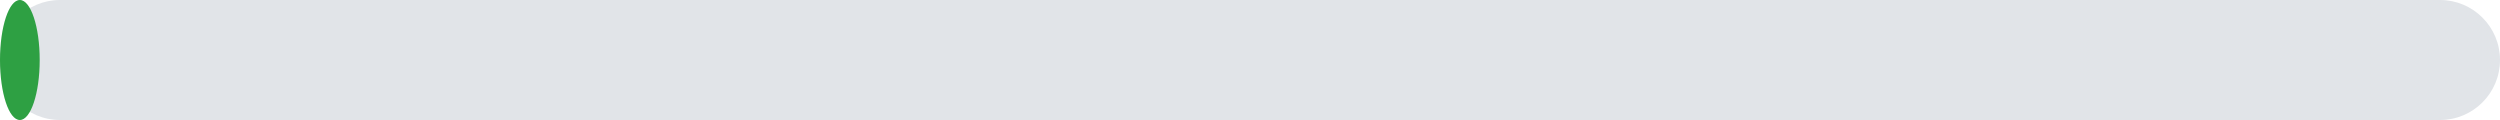
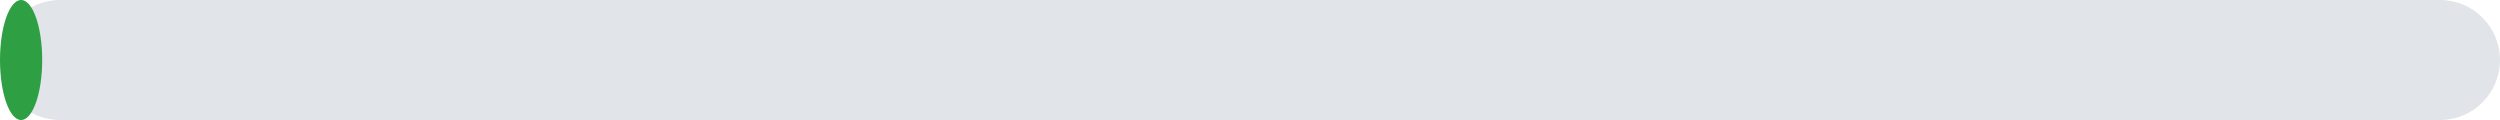
<svg xmlns="http://www.w3.org/2000/svg" width="500" height="24" viewBox="0 0 500 24">
  <rect x="0" y="0" width="500" height="24" rx="12" fill="#e1e4e8" />
-   <rect x="0" y="0" width="7.94" height="24" rx="12" fill="#2ea043" />
+   <rect x="0" y="0" width="8.44" height="24" rx="12" fill="#2ea043" />
</svg>
